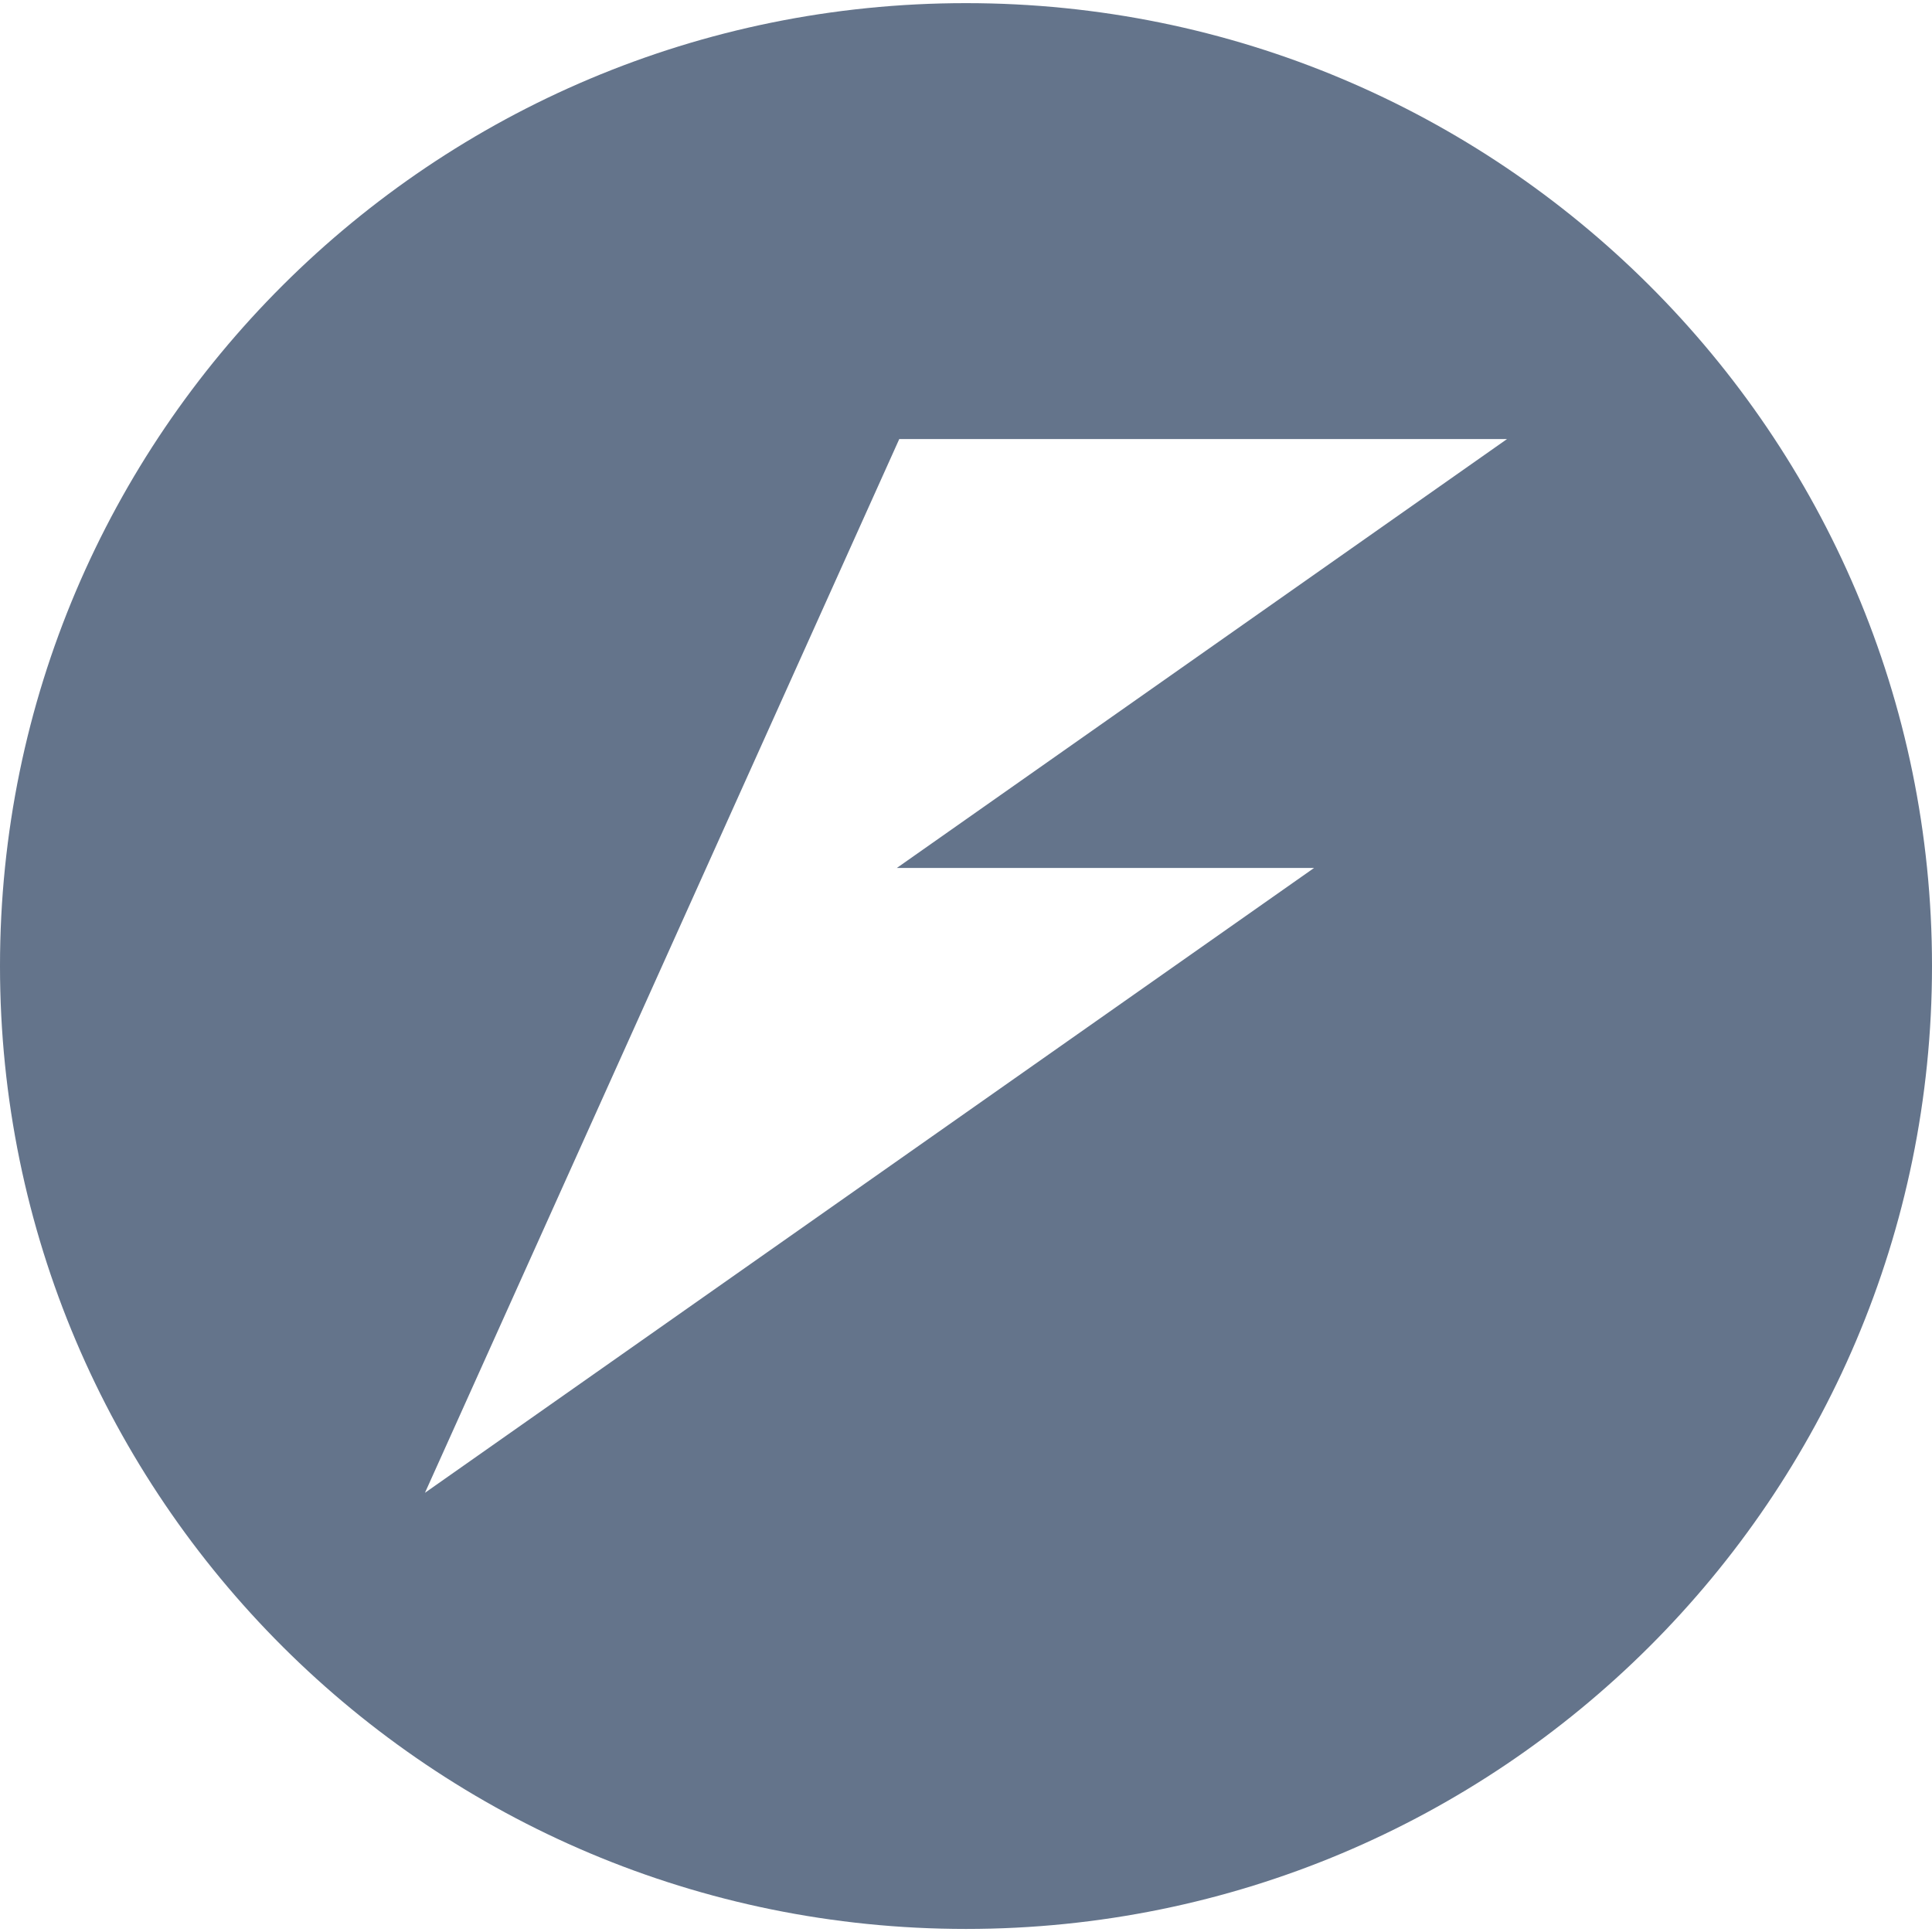
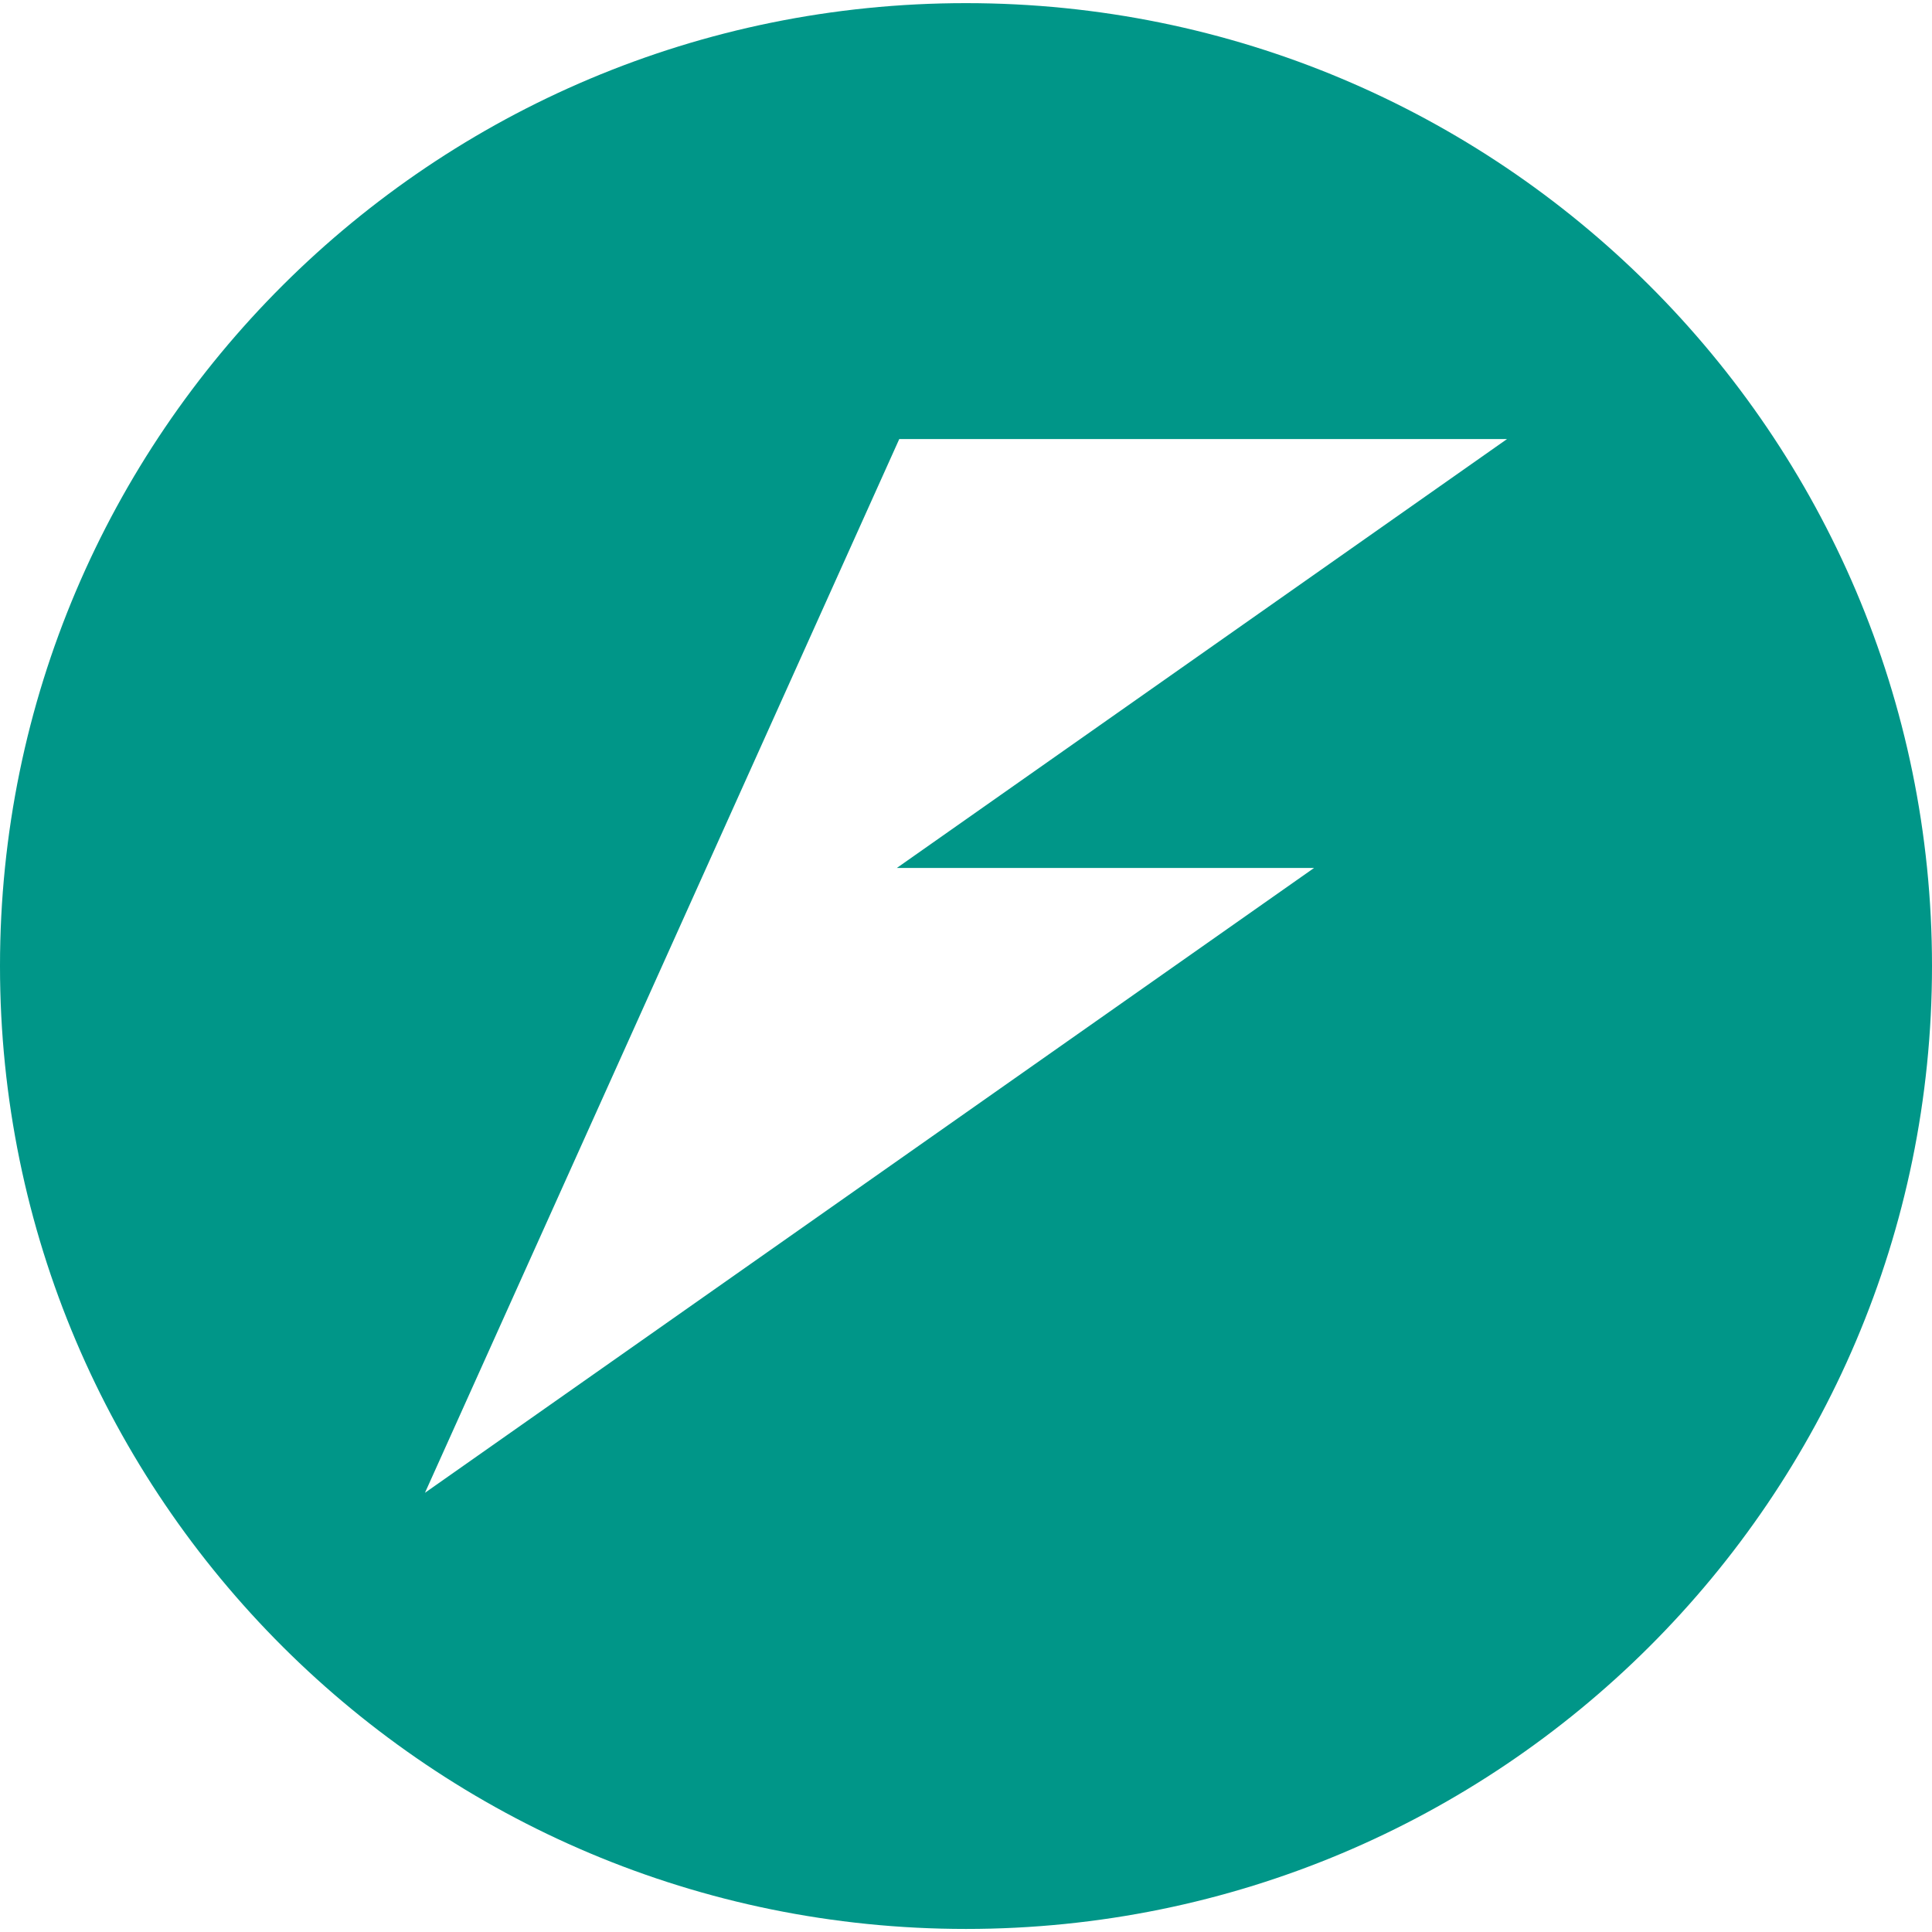
- <svg xmlns="http://www.w3.org/2000/svg" fill="#64748b" role="img" viewBox="0 0 24 24">
+ <svg xmlns="http://www.w3.org/2000/svg" fill="#009688" role="img" viewBox="0 0 24 24">
  <path d="M12 .039C5.373.038 0 5.393 0 11.999c-.001 6.607 5.372 11.963 12 11.963 6.628 0 12.001-5.356 12-11.963-0-6.606-5.373-11.96-12-11.96m-.829 5.415h7.55l-7.58 5.328h5.183L5.279 18.544q2.947-6.544 5.892-13.09" />
</svg>
